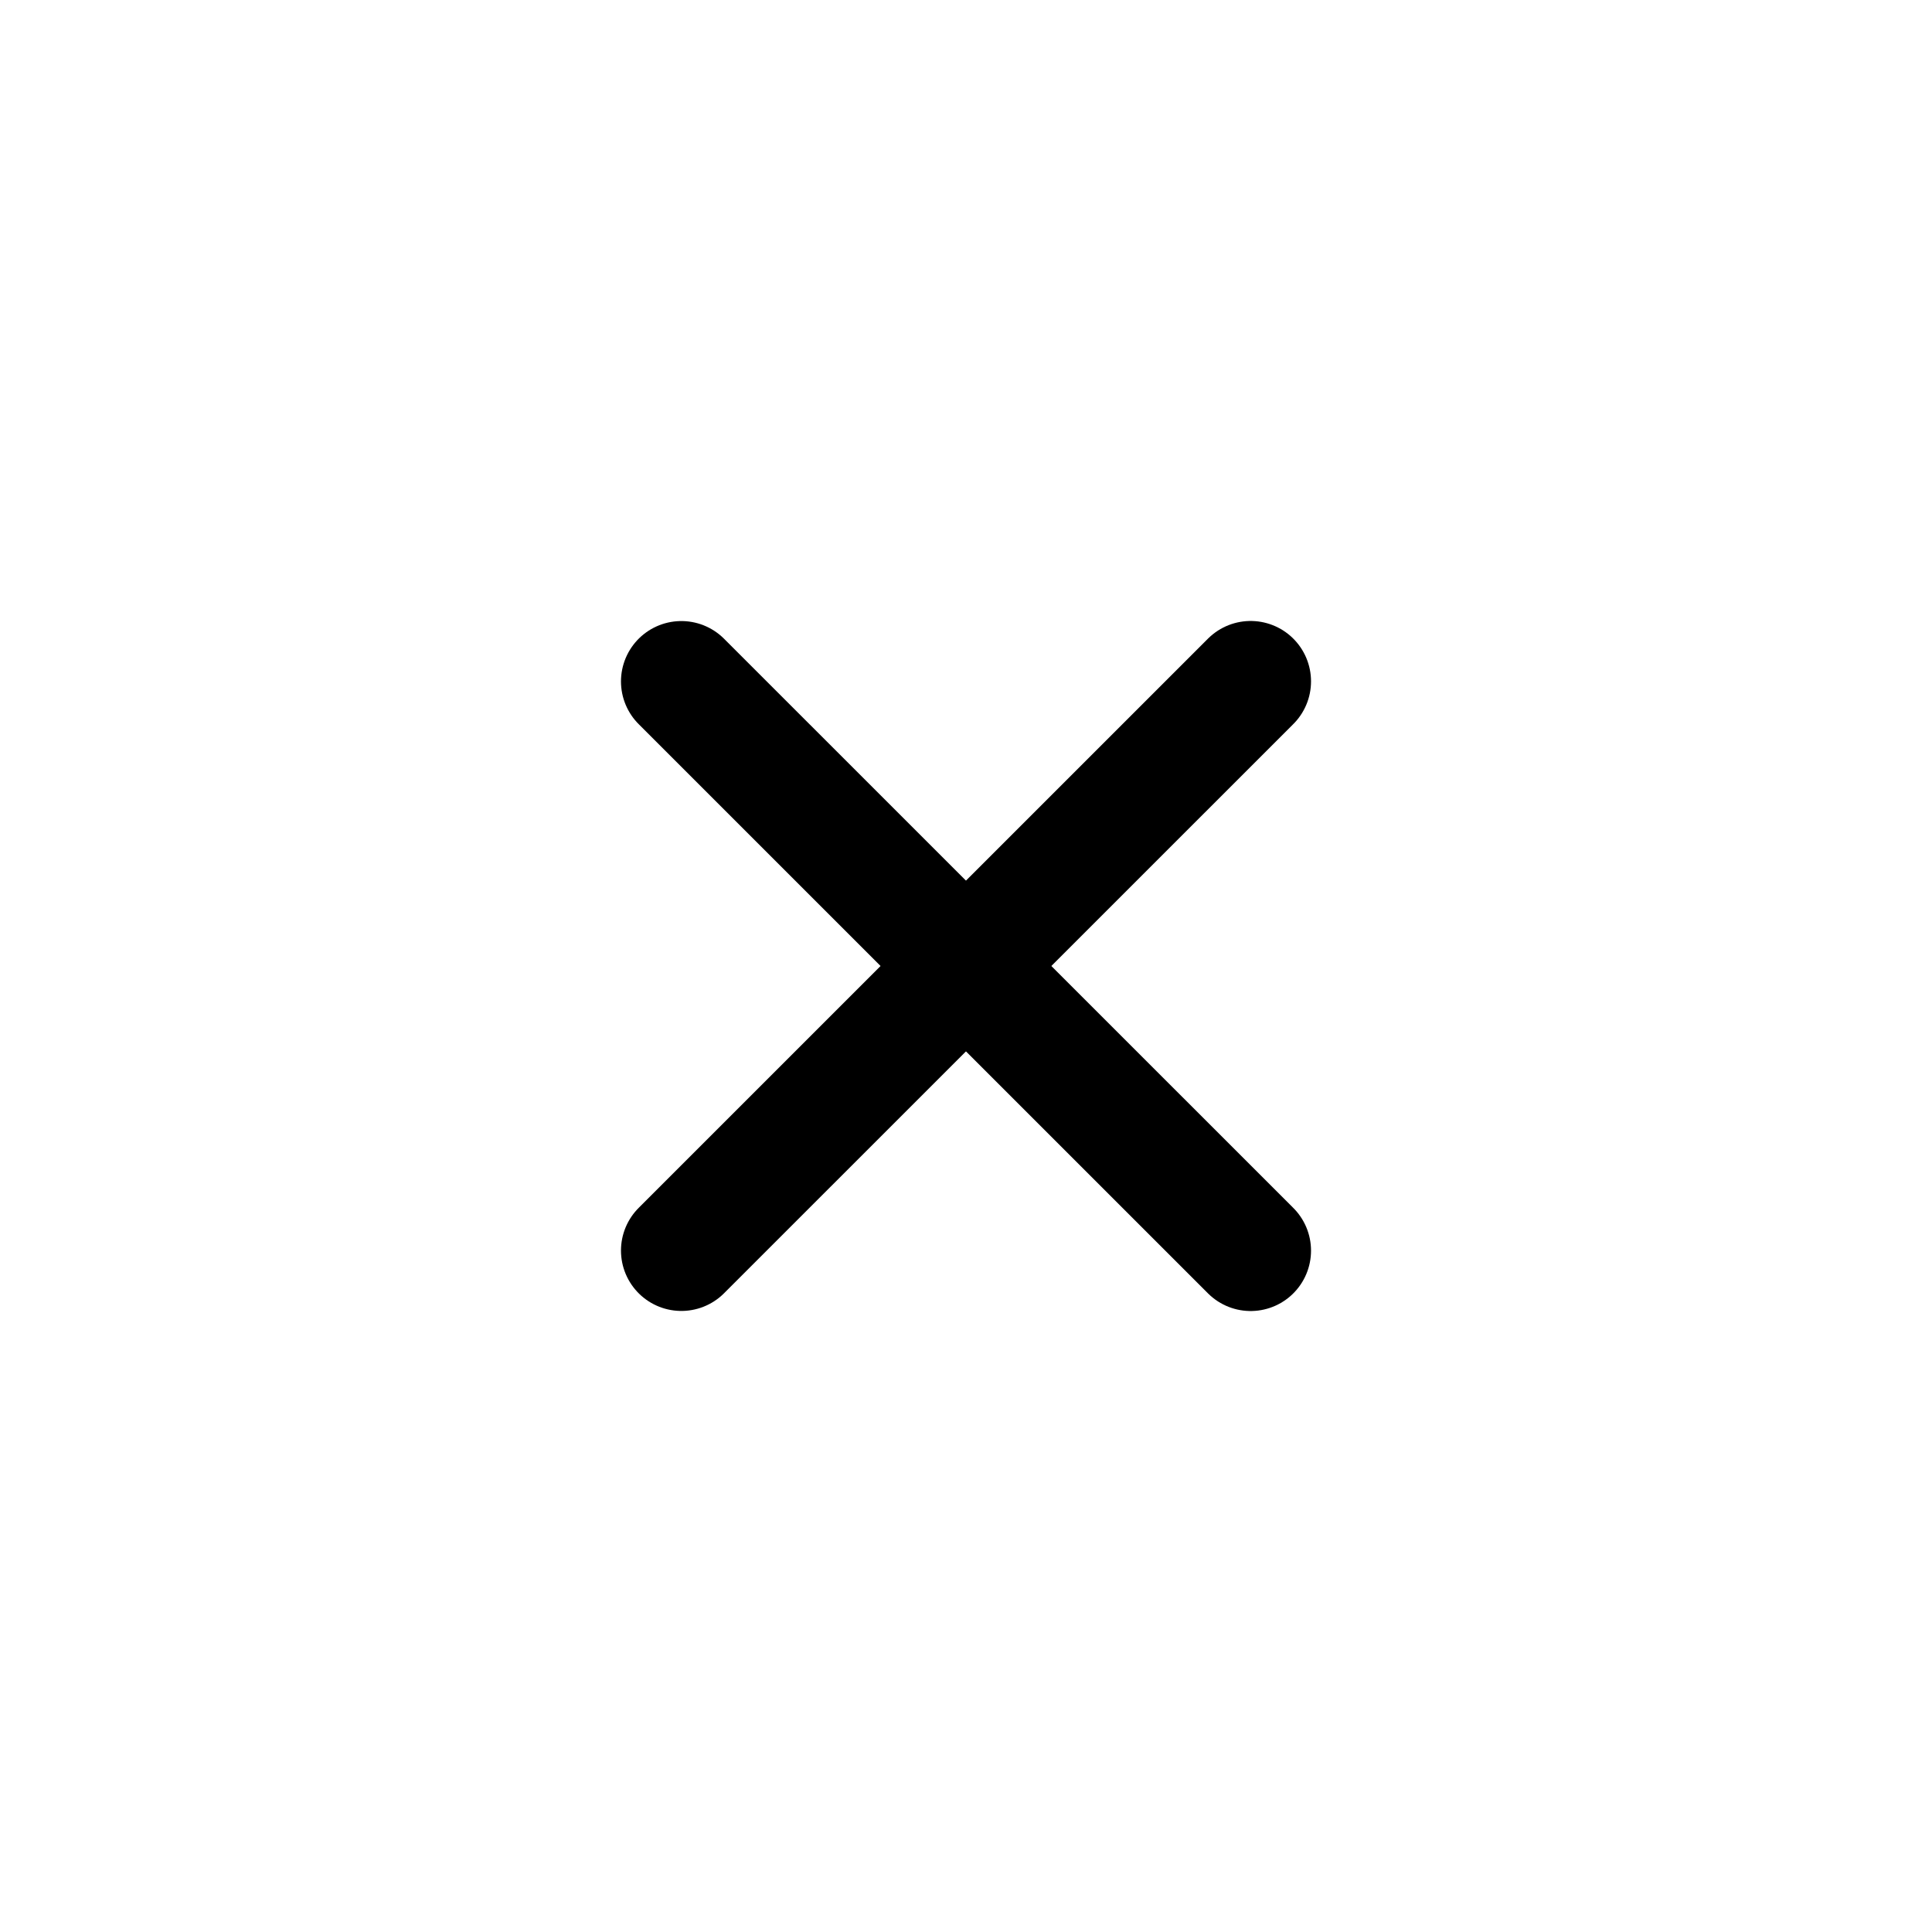
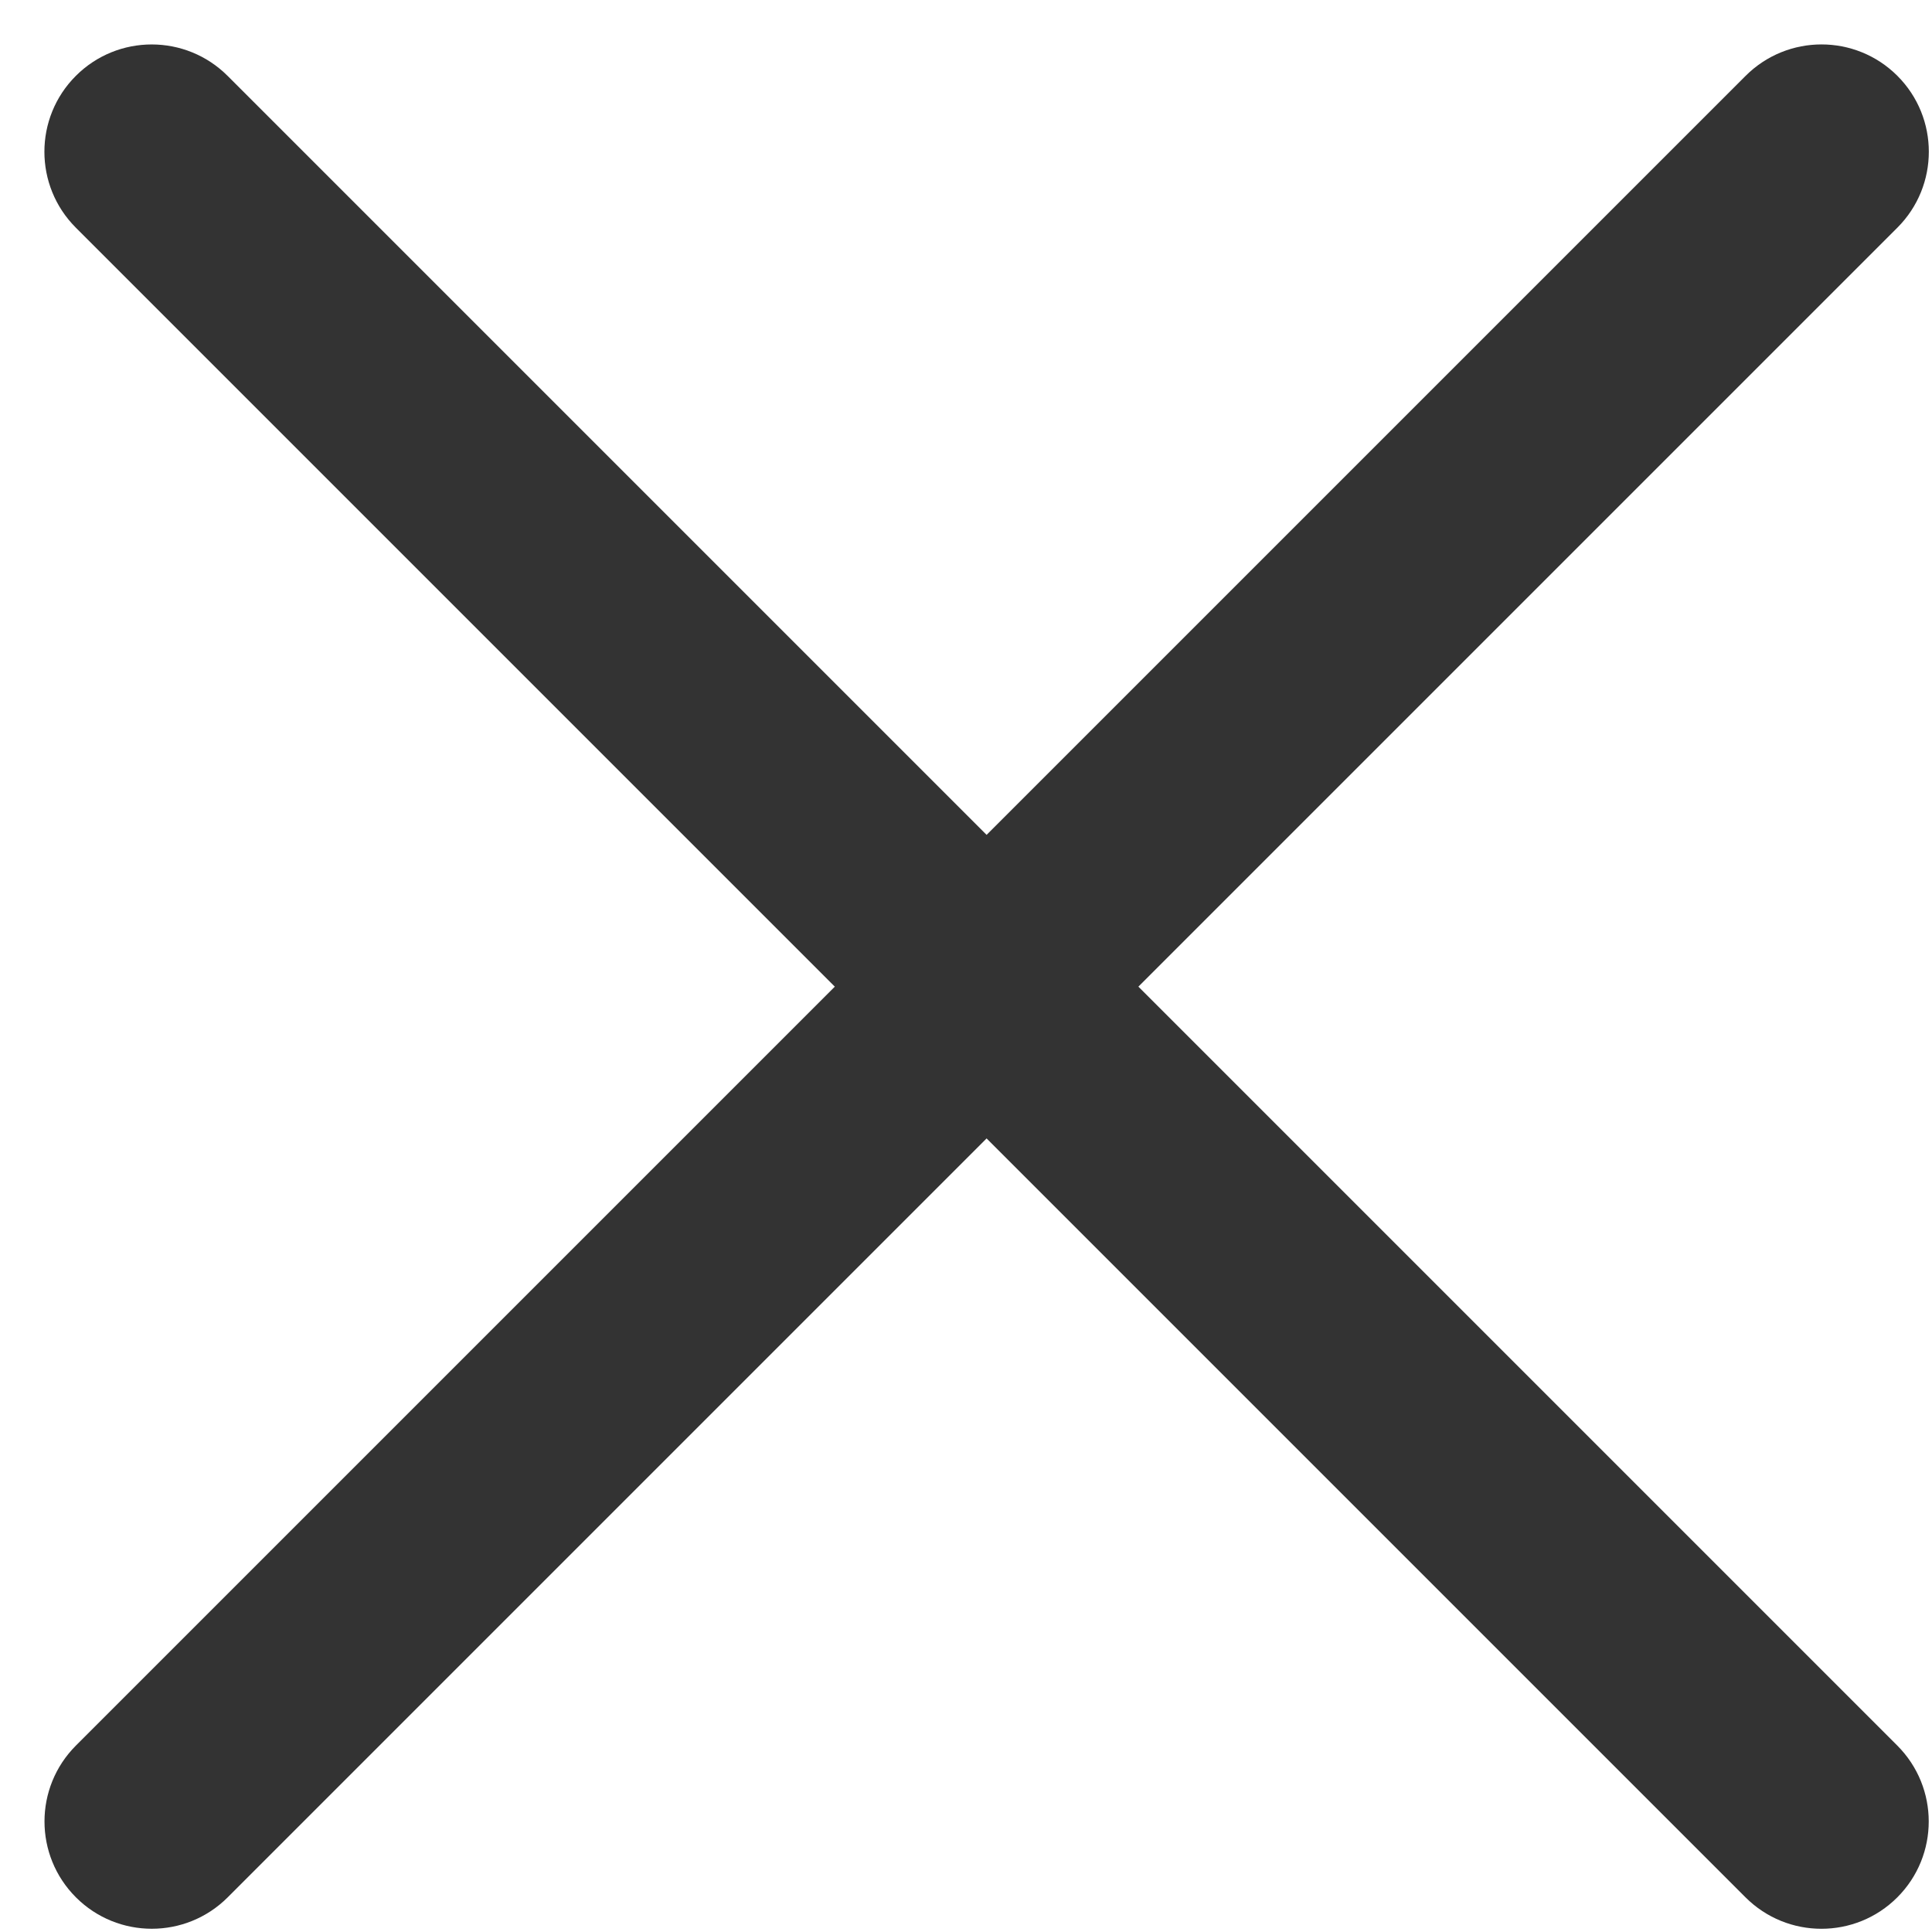
- <svg xmlns="http://www.w3.org/2000/svg" width="24" height="24" viewBox="0 0 24 24" fill="none">
-   <path d="M8.464 15.535L15.536 8.464" stroke="black" stroke-width="1.5" stroke-linecap="round" />
-   <path d="M8.464 8.465L15.536 15.536" stroke="black" stroke-width="1.5" stroke-linecap="round" />
+ <svg xmlns="http://www.w3.org/2000/svg" width="19" height="19" viewBox="0 0 19 19" fill="none">
+   <rect x="19.406" y="1.493" width="25.333" height="2.111" rx="1.056" transform="rotate(135 19.4062 1.49268)" fill="#333333" />
+   <rect x="1.492" width="25.333" height="2.111" rx="1.056" transform="rotate(45 1.49219 0)" fill="#333333" />
</svg>
